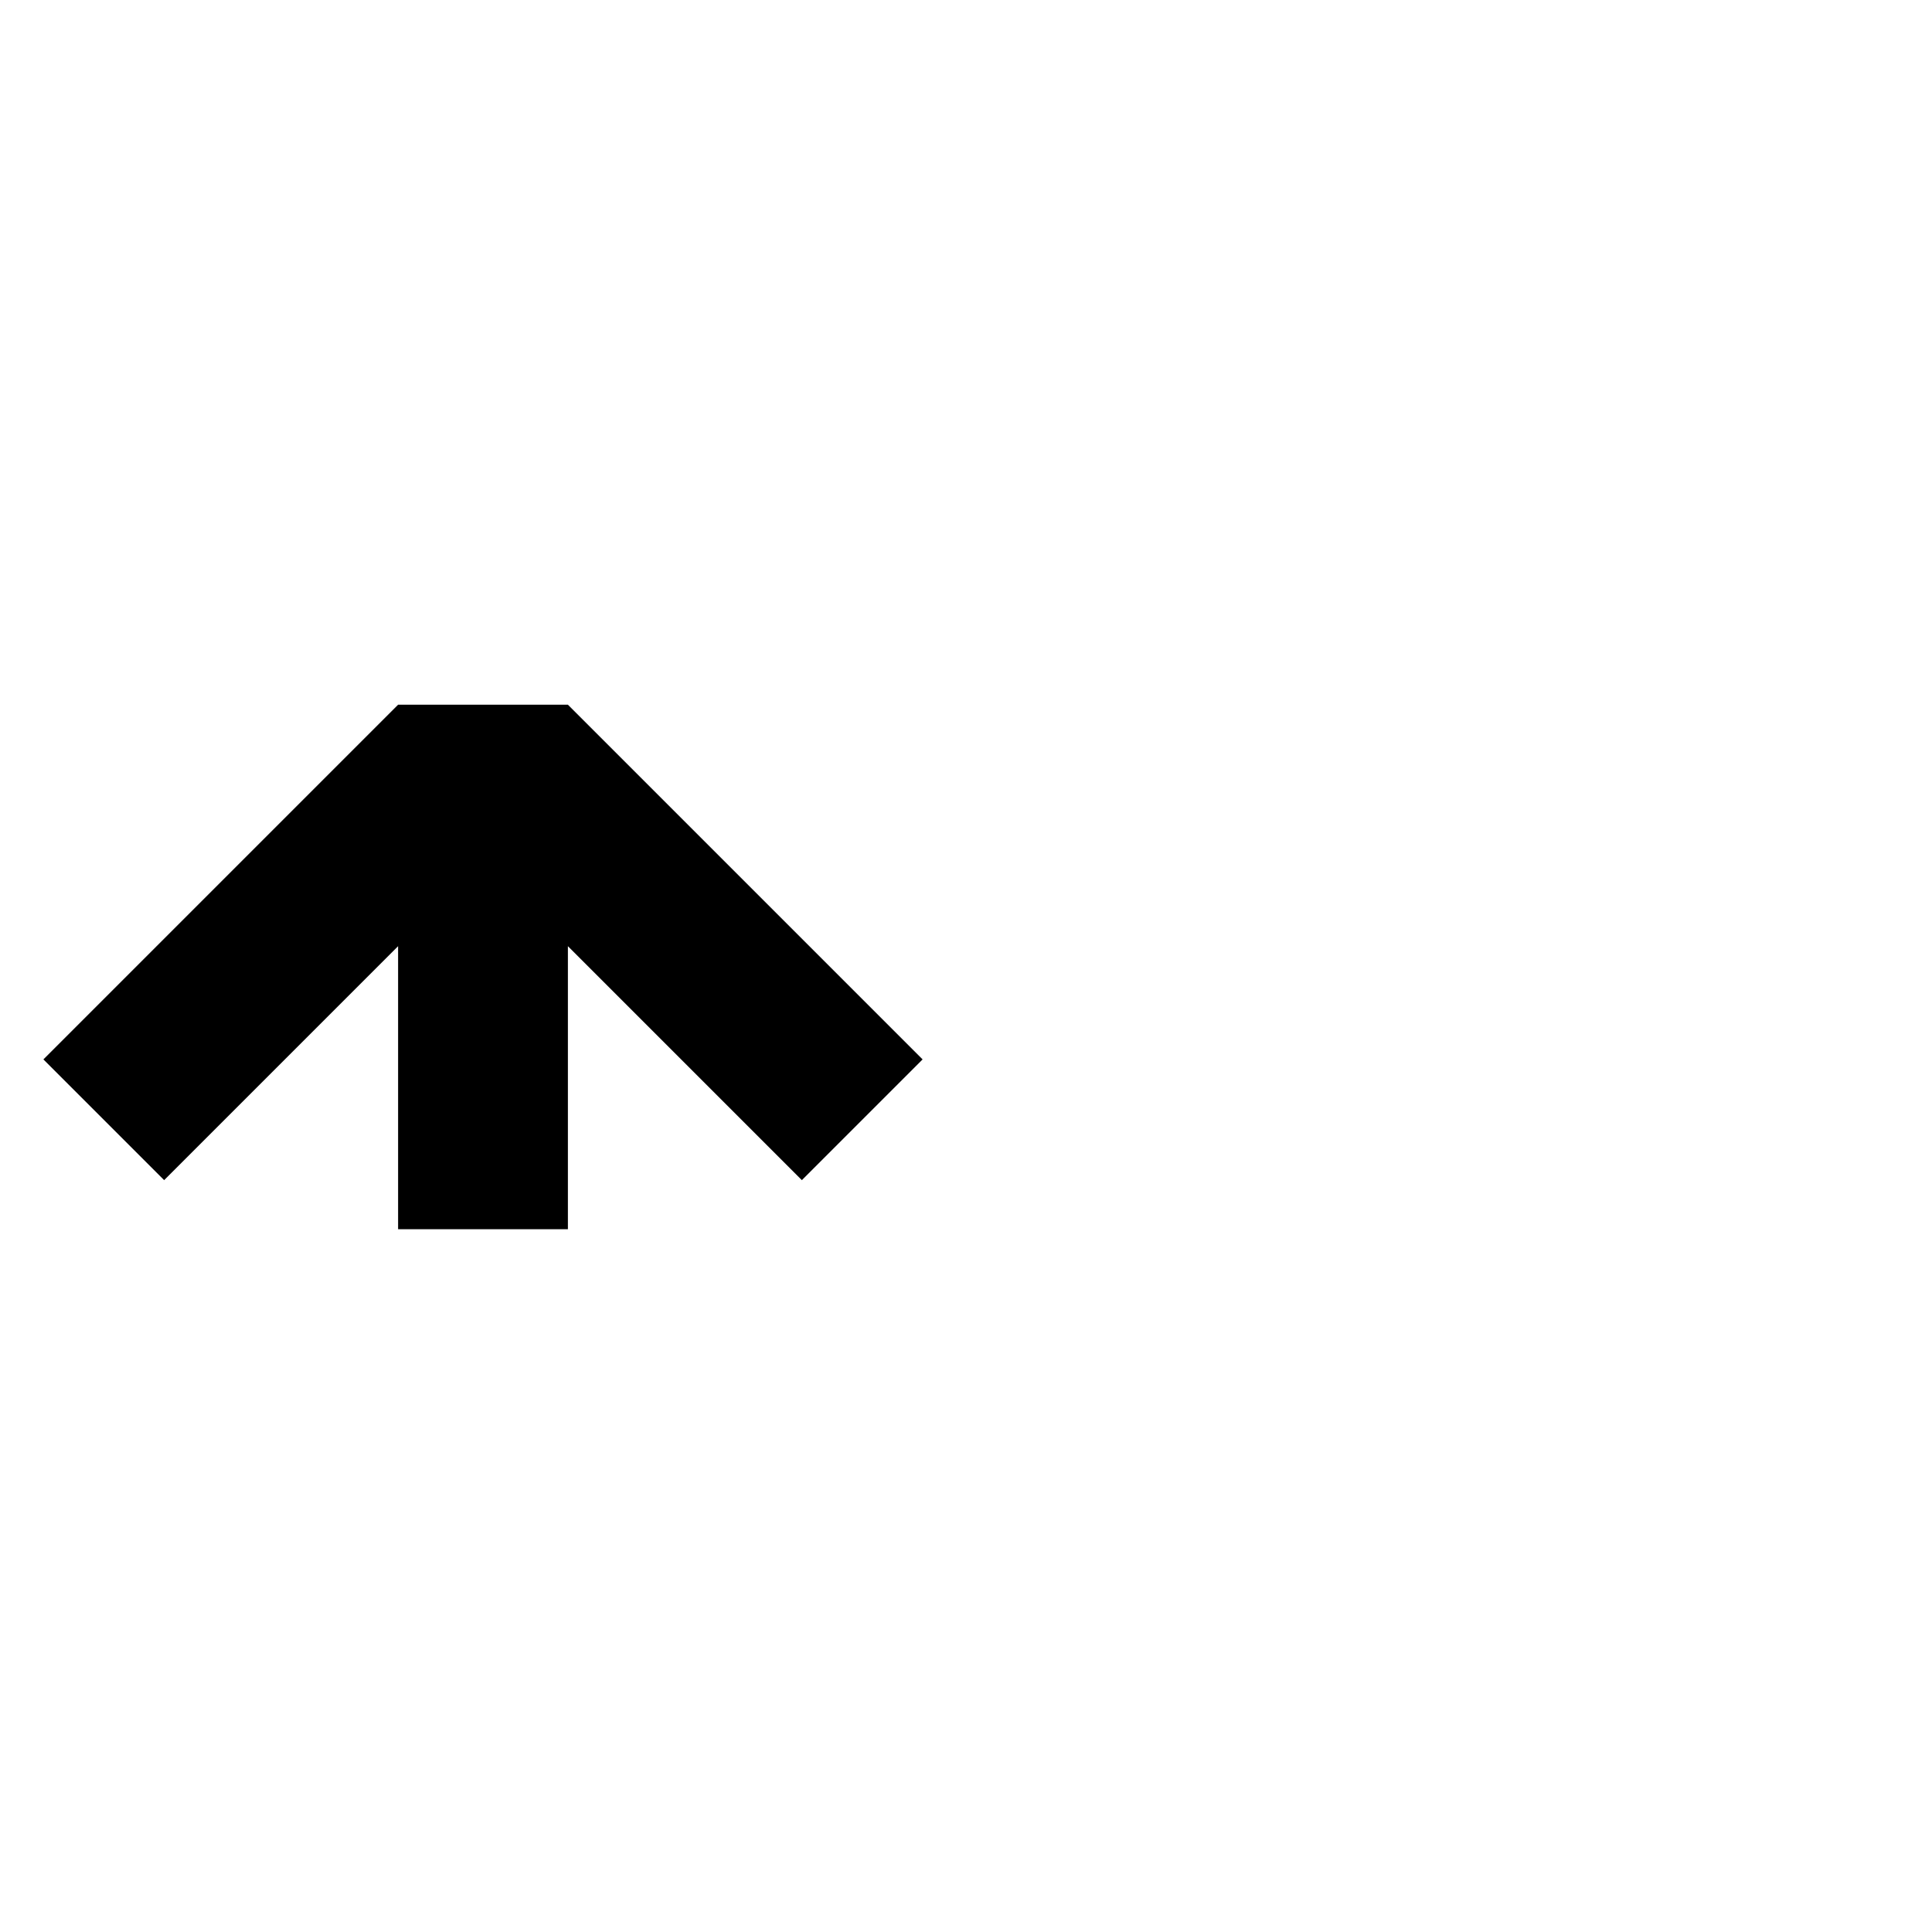
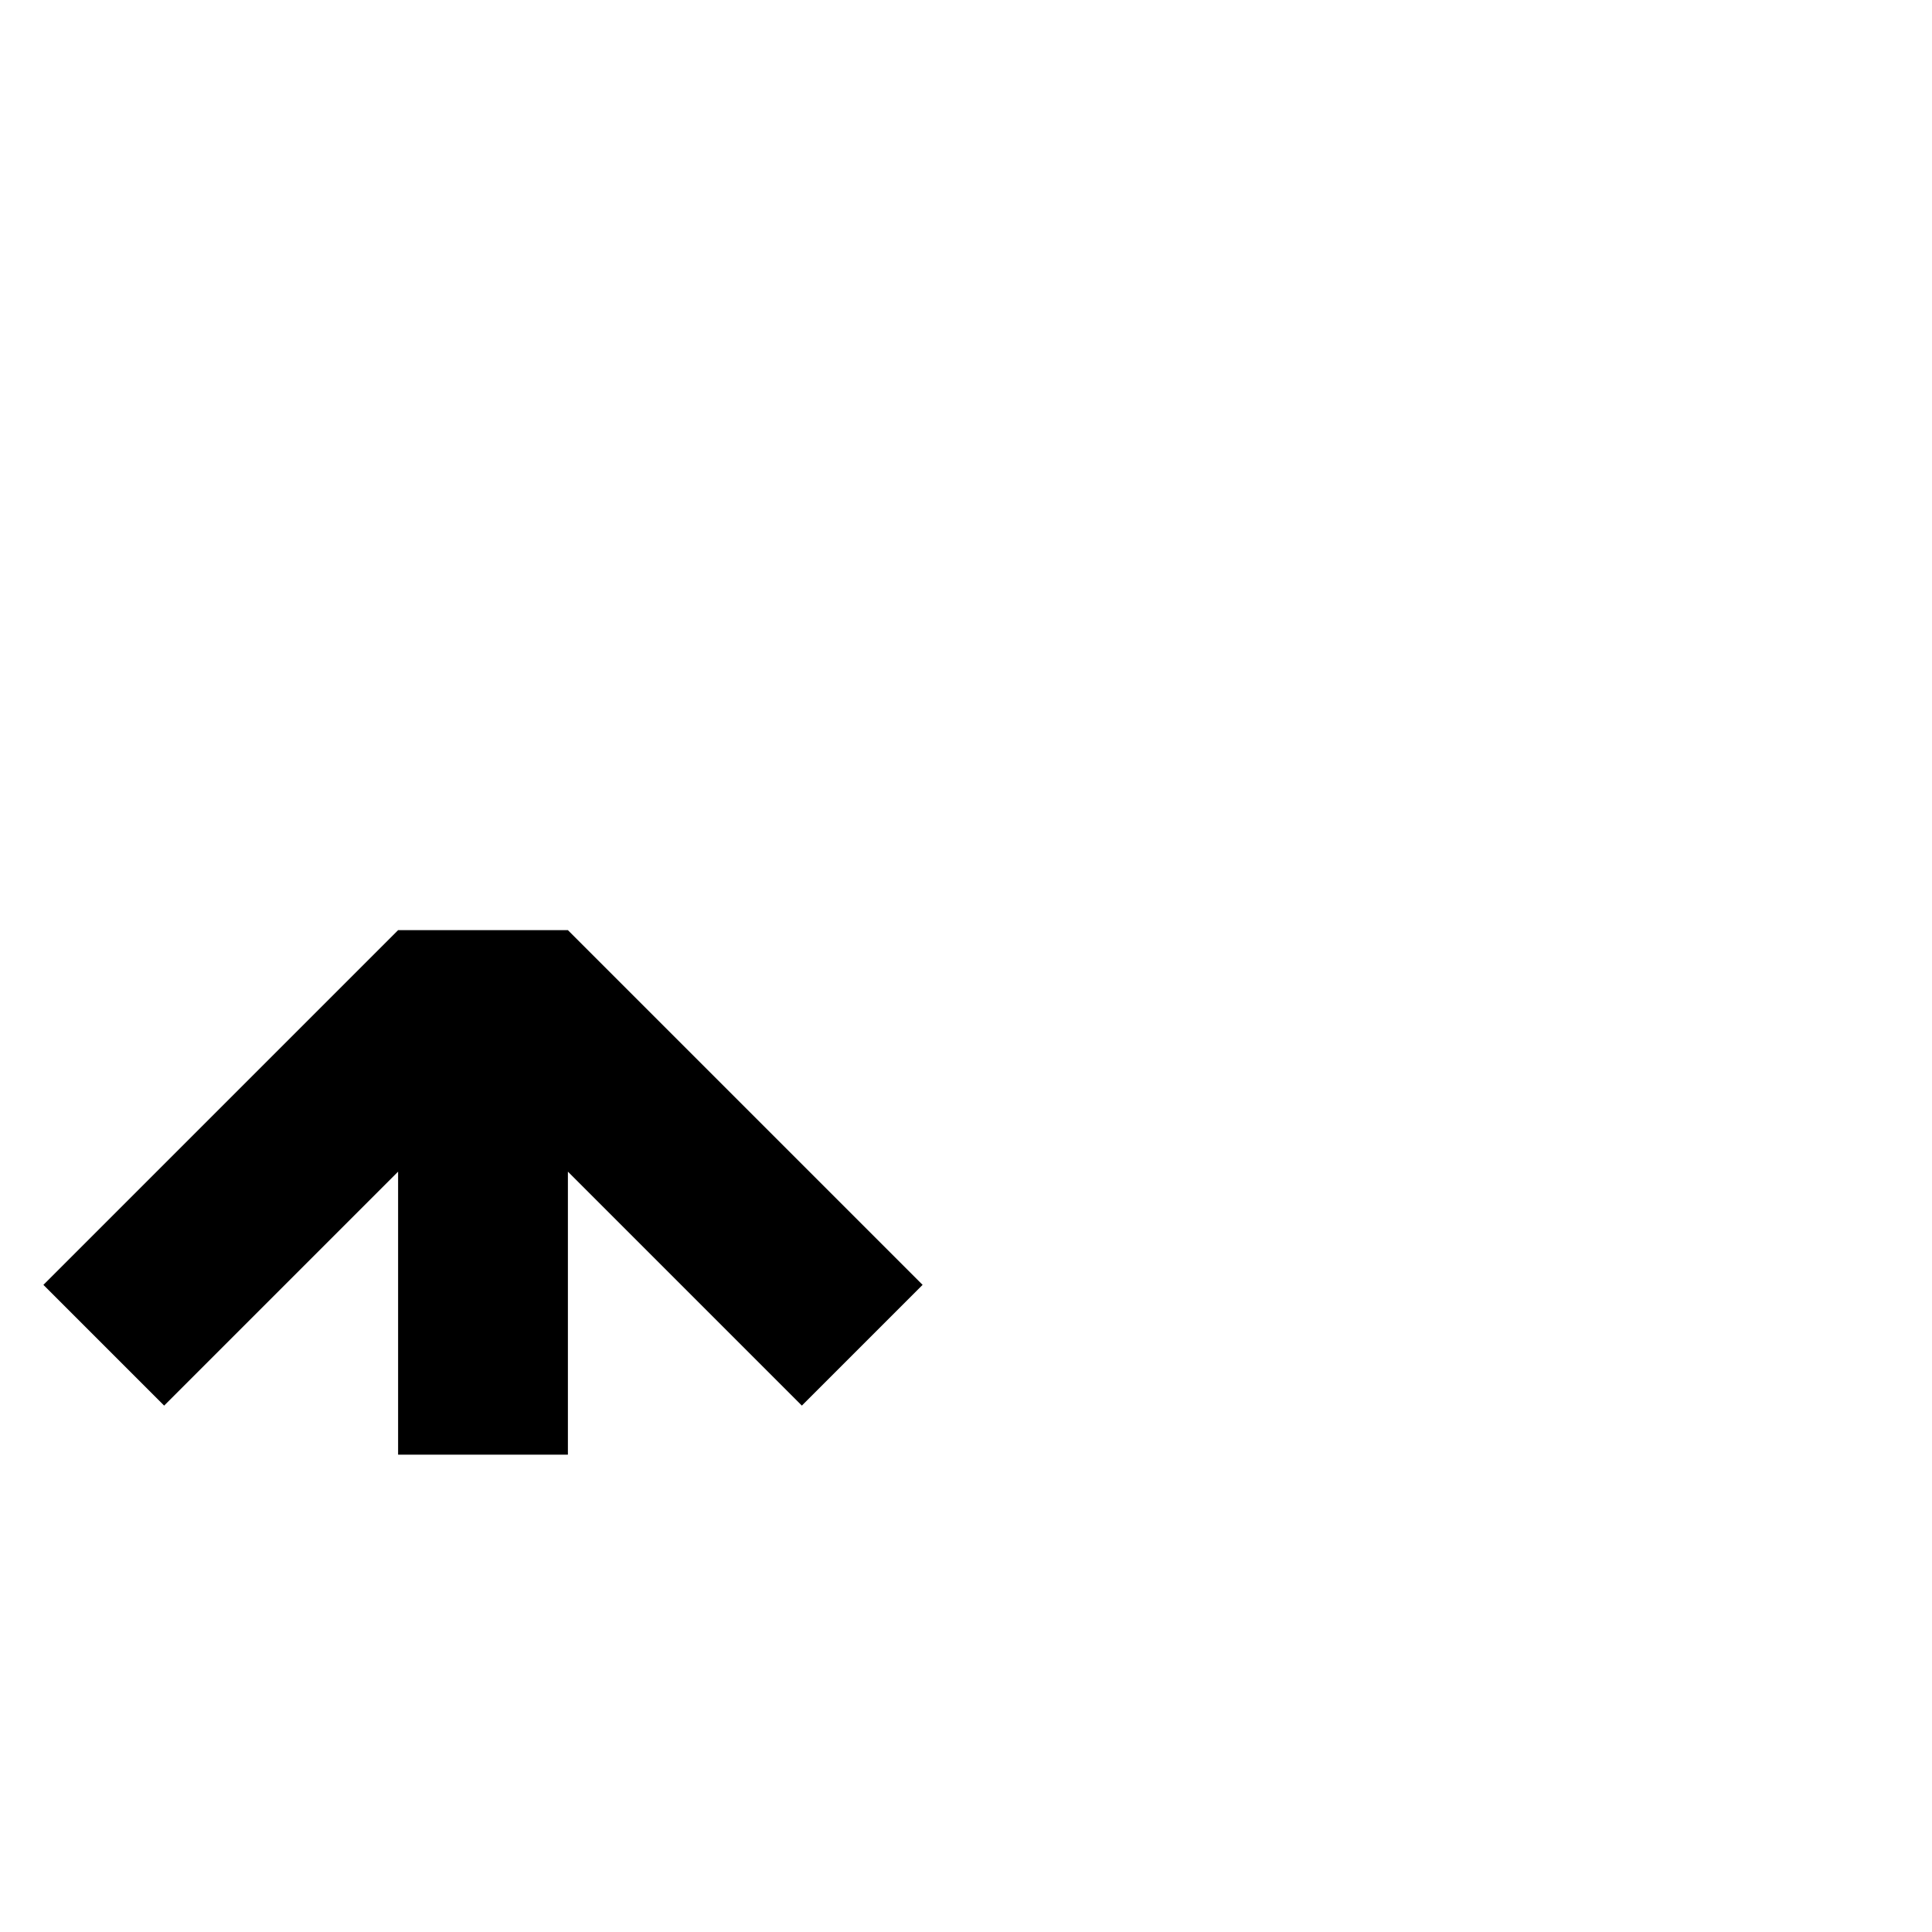
<svg xmlns="http://www.w3.org/2000/svg" width="2048" height="2048">
-   <path id="rect1" fill="#000000" stroke="none" d="M 602 747 L 422 747 L 46 1123 L 174 1251 L 422 1003 L 422 1303 L 602 1303 L 602 1003 L 850 1251 L 978 1123 Z" />
+   <path id="rect1" fill="#000000" stroke="none" d="M 602 986 L 422 986 L 46 1362 L 174 1490 L 422 1242 L 422 1542 L 602 1542 L 602 1242 L 850 1490 L 978 1362 Z" />
</svg>
